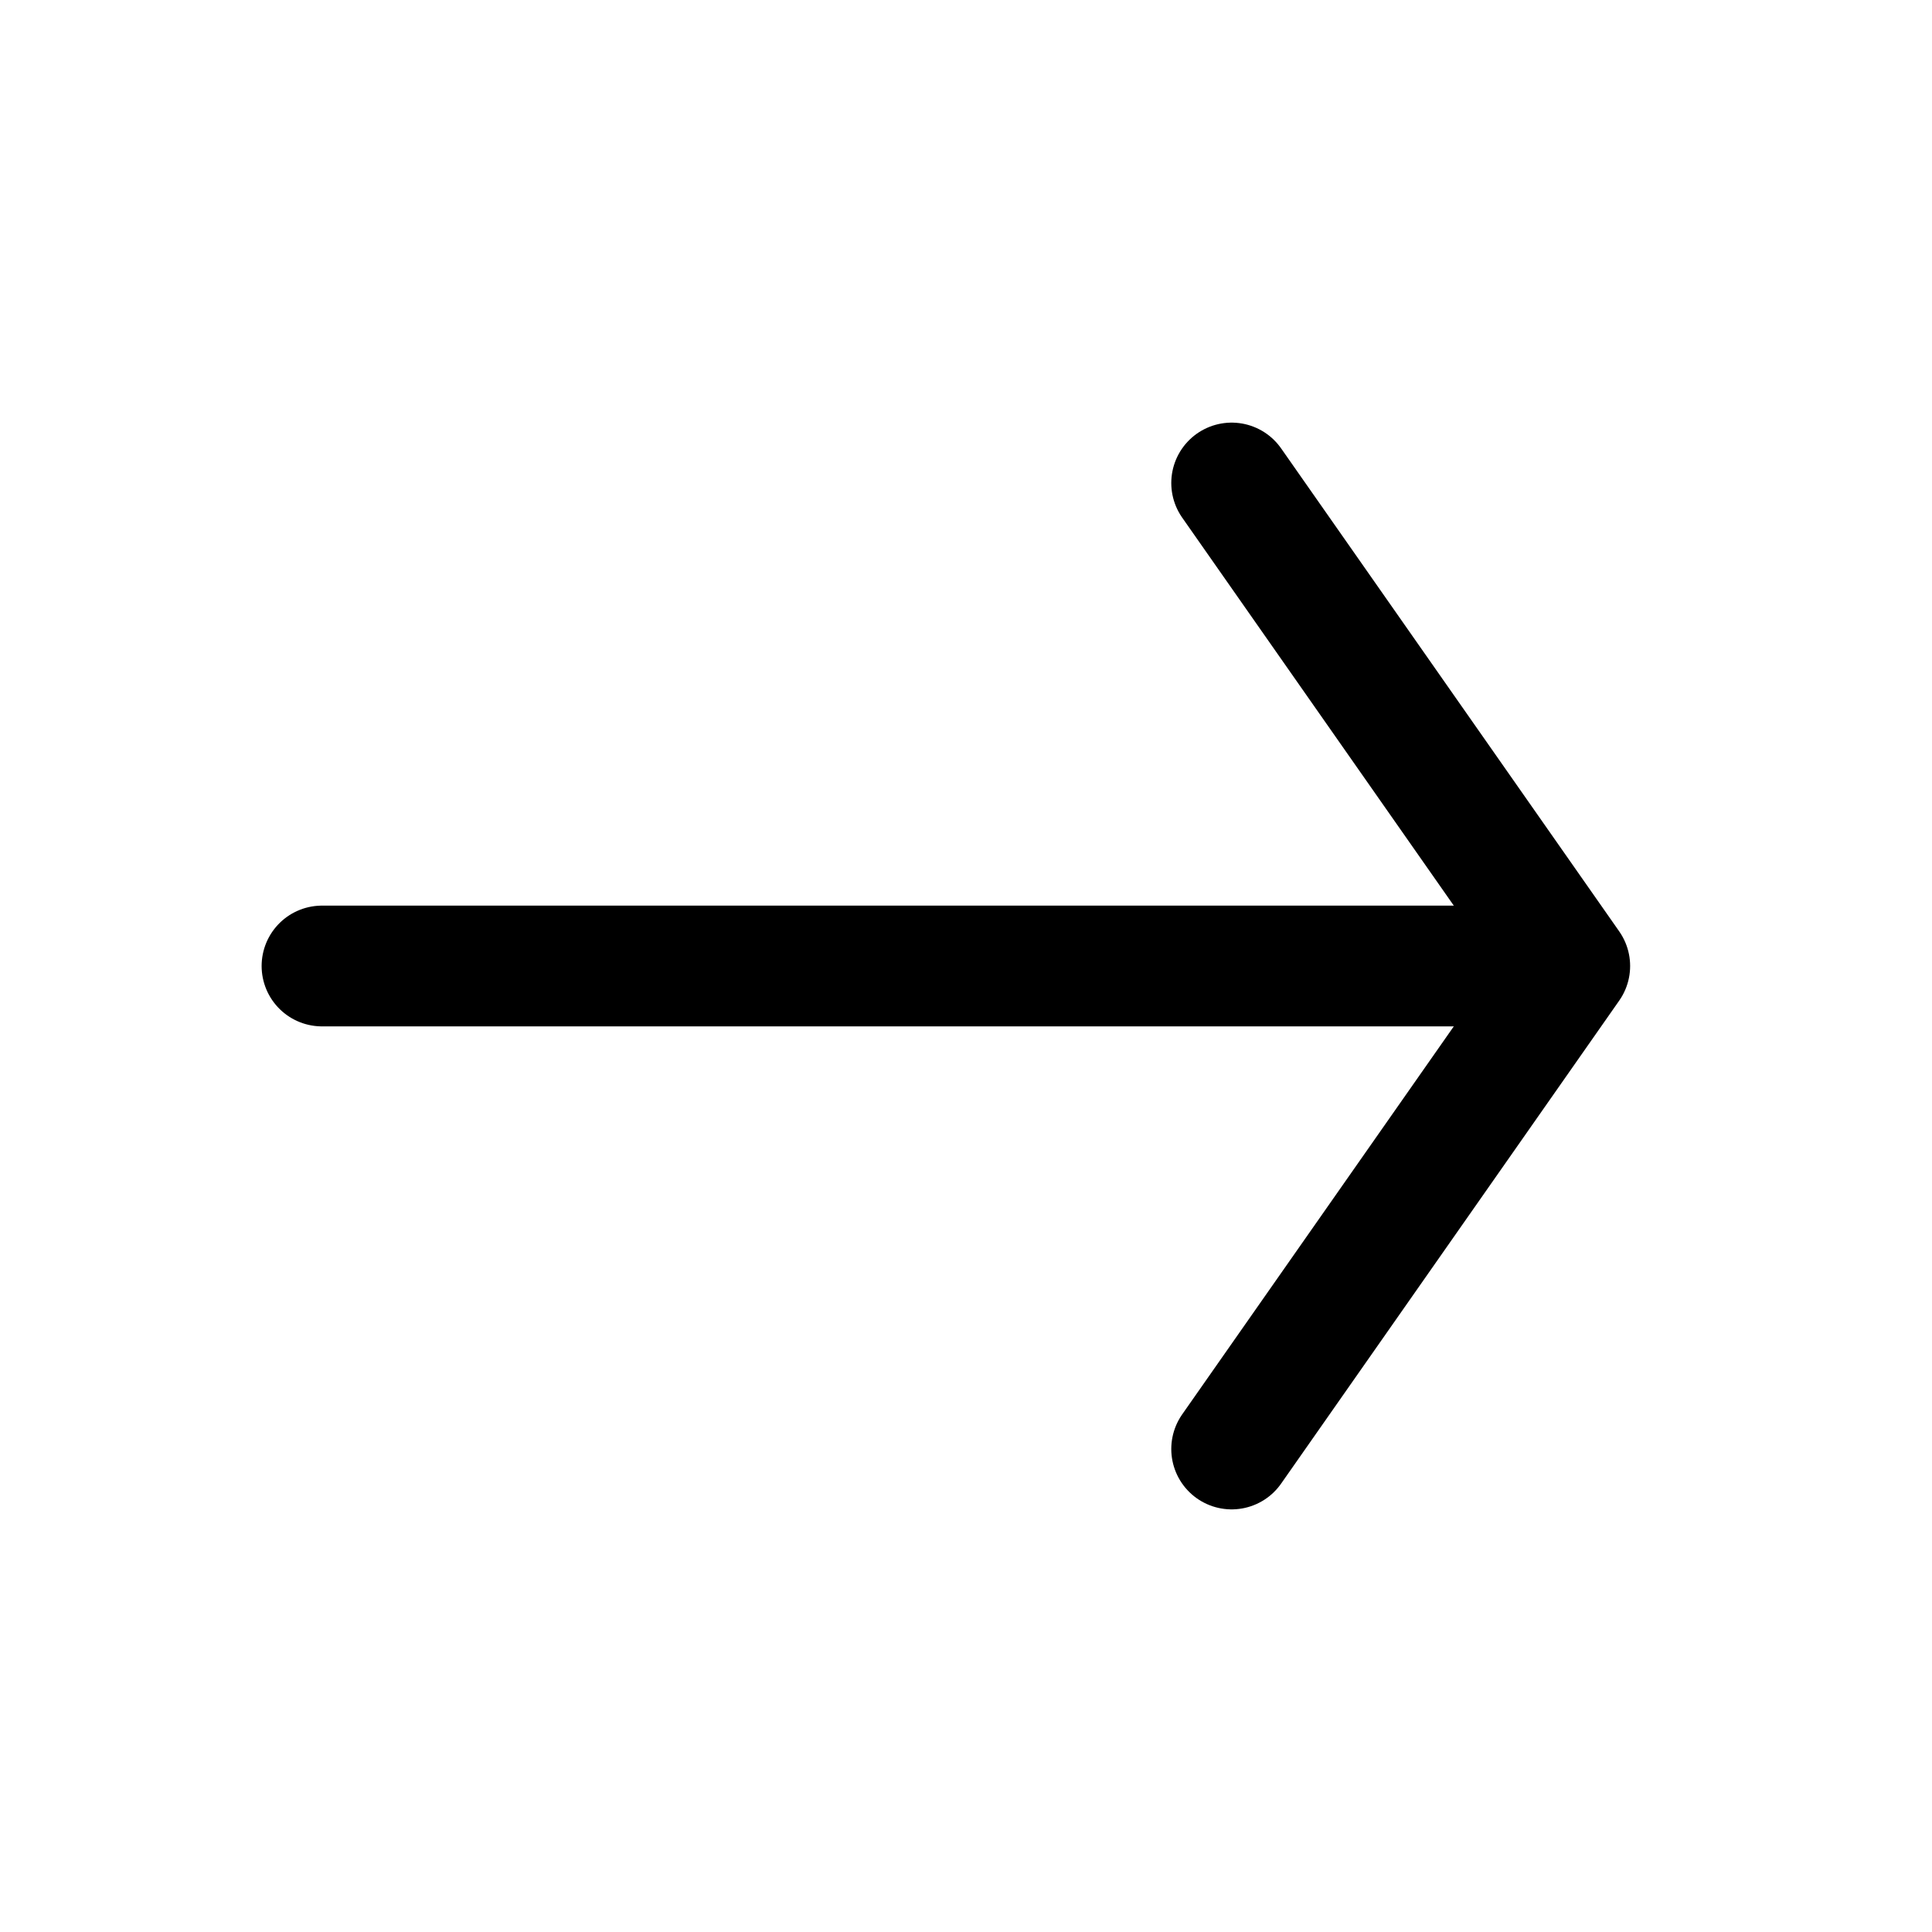
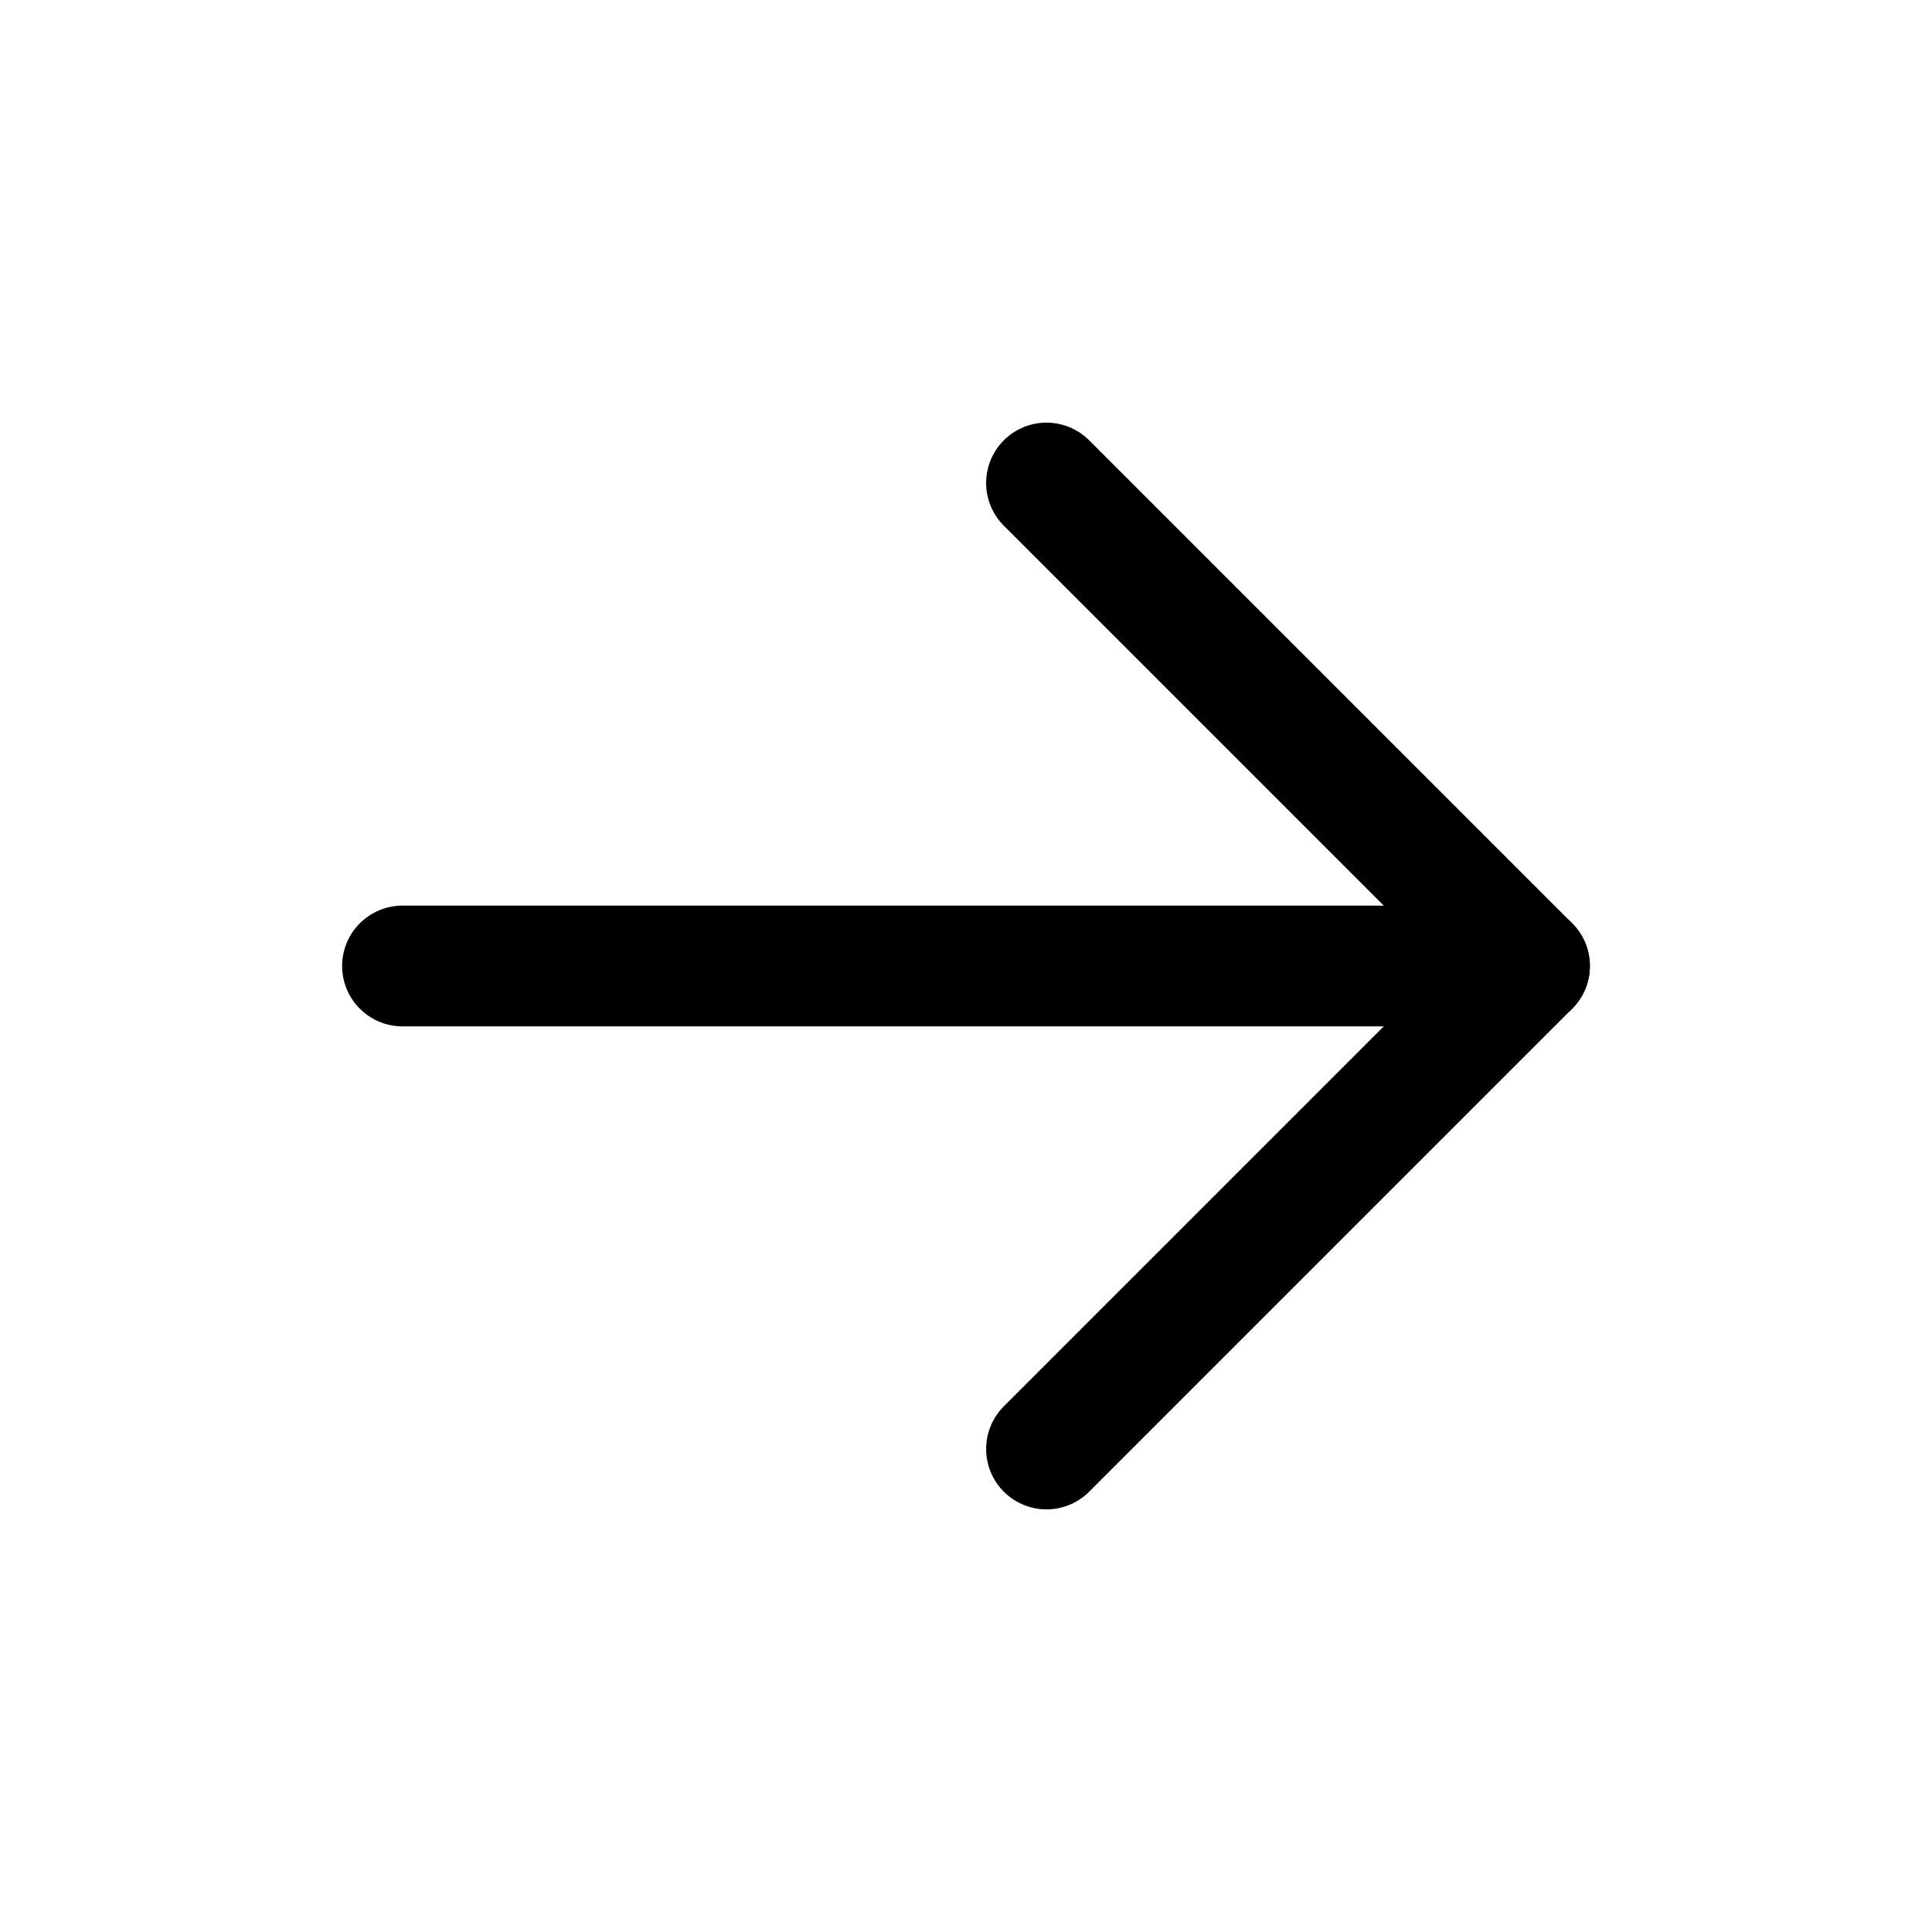
<svg xmlns="http://www.w3.org/2000/svg" viewBox="0 0 24 24" width="24" height="24" fill="none" stroke="currentColor" stroke-width="1.5" stroke-linecap="round" stroke-linejoin="round">
-   <path d="M4 12H19" />
-   <path d="M15.3 6L19.5 12L15.3 18" />
+   <path d="M5 12H19" />
+   <path d="M13 6L19 12L13 18" />
</svg>
